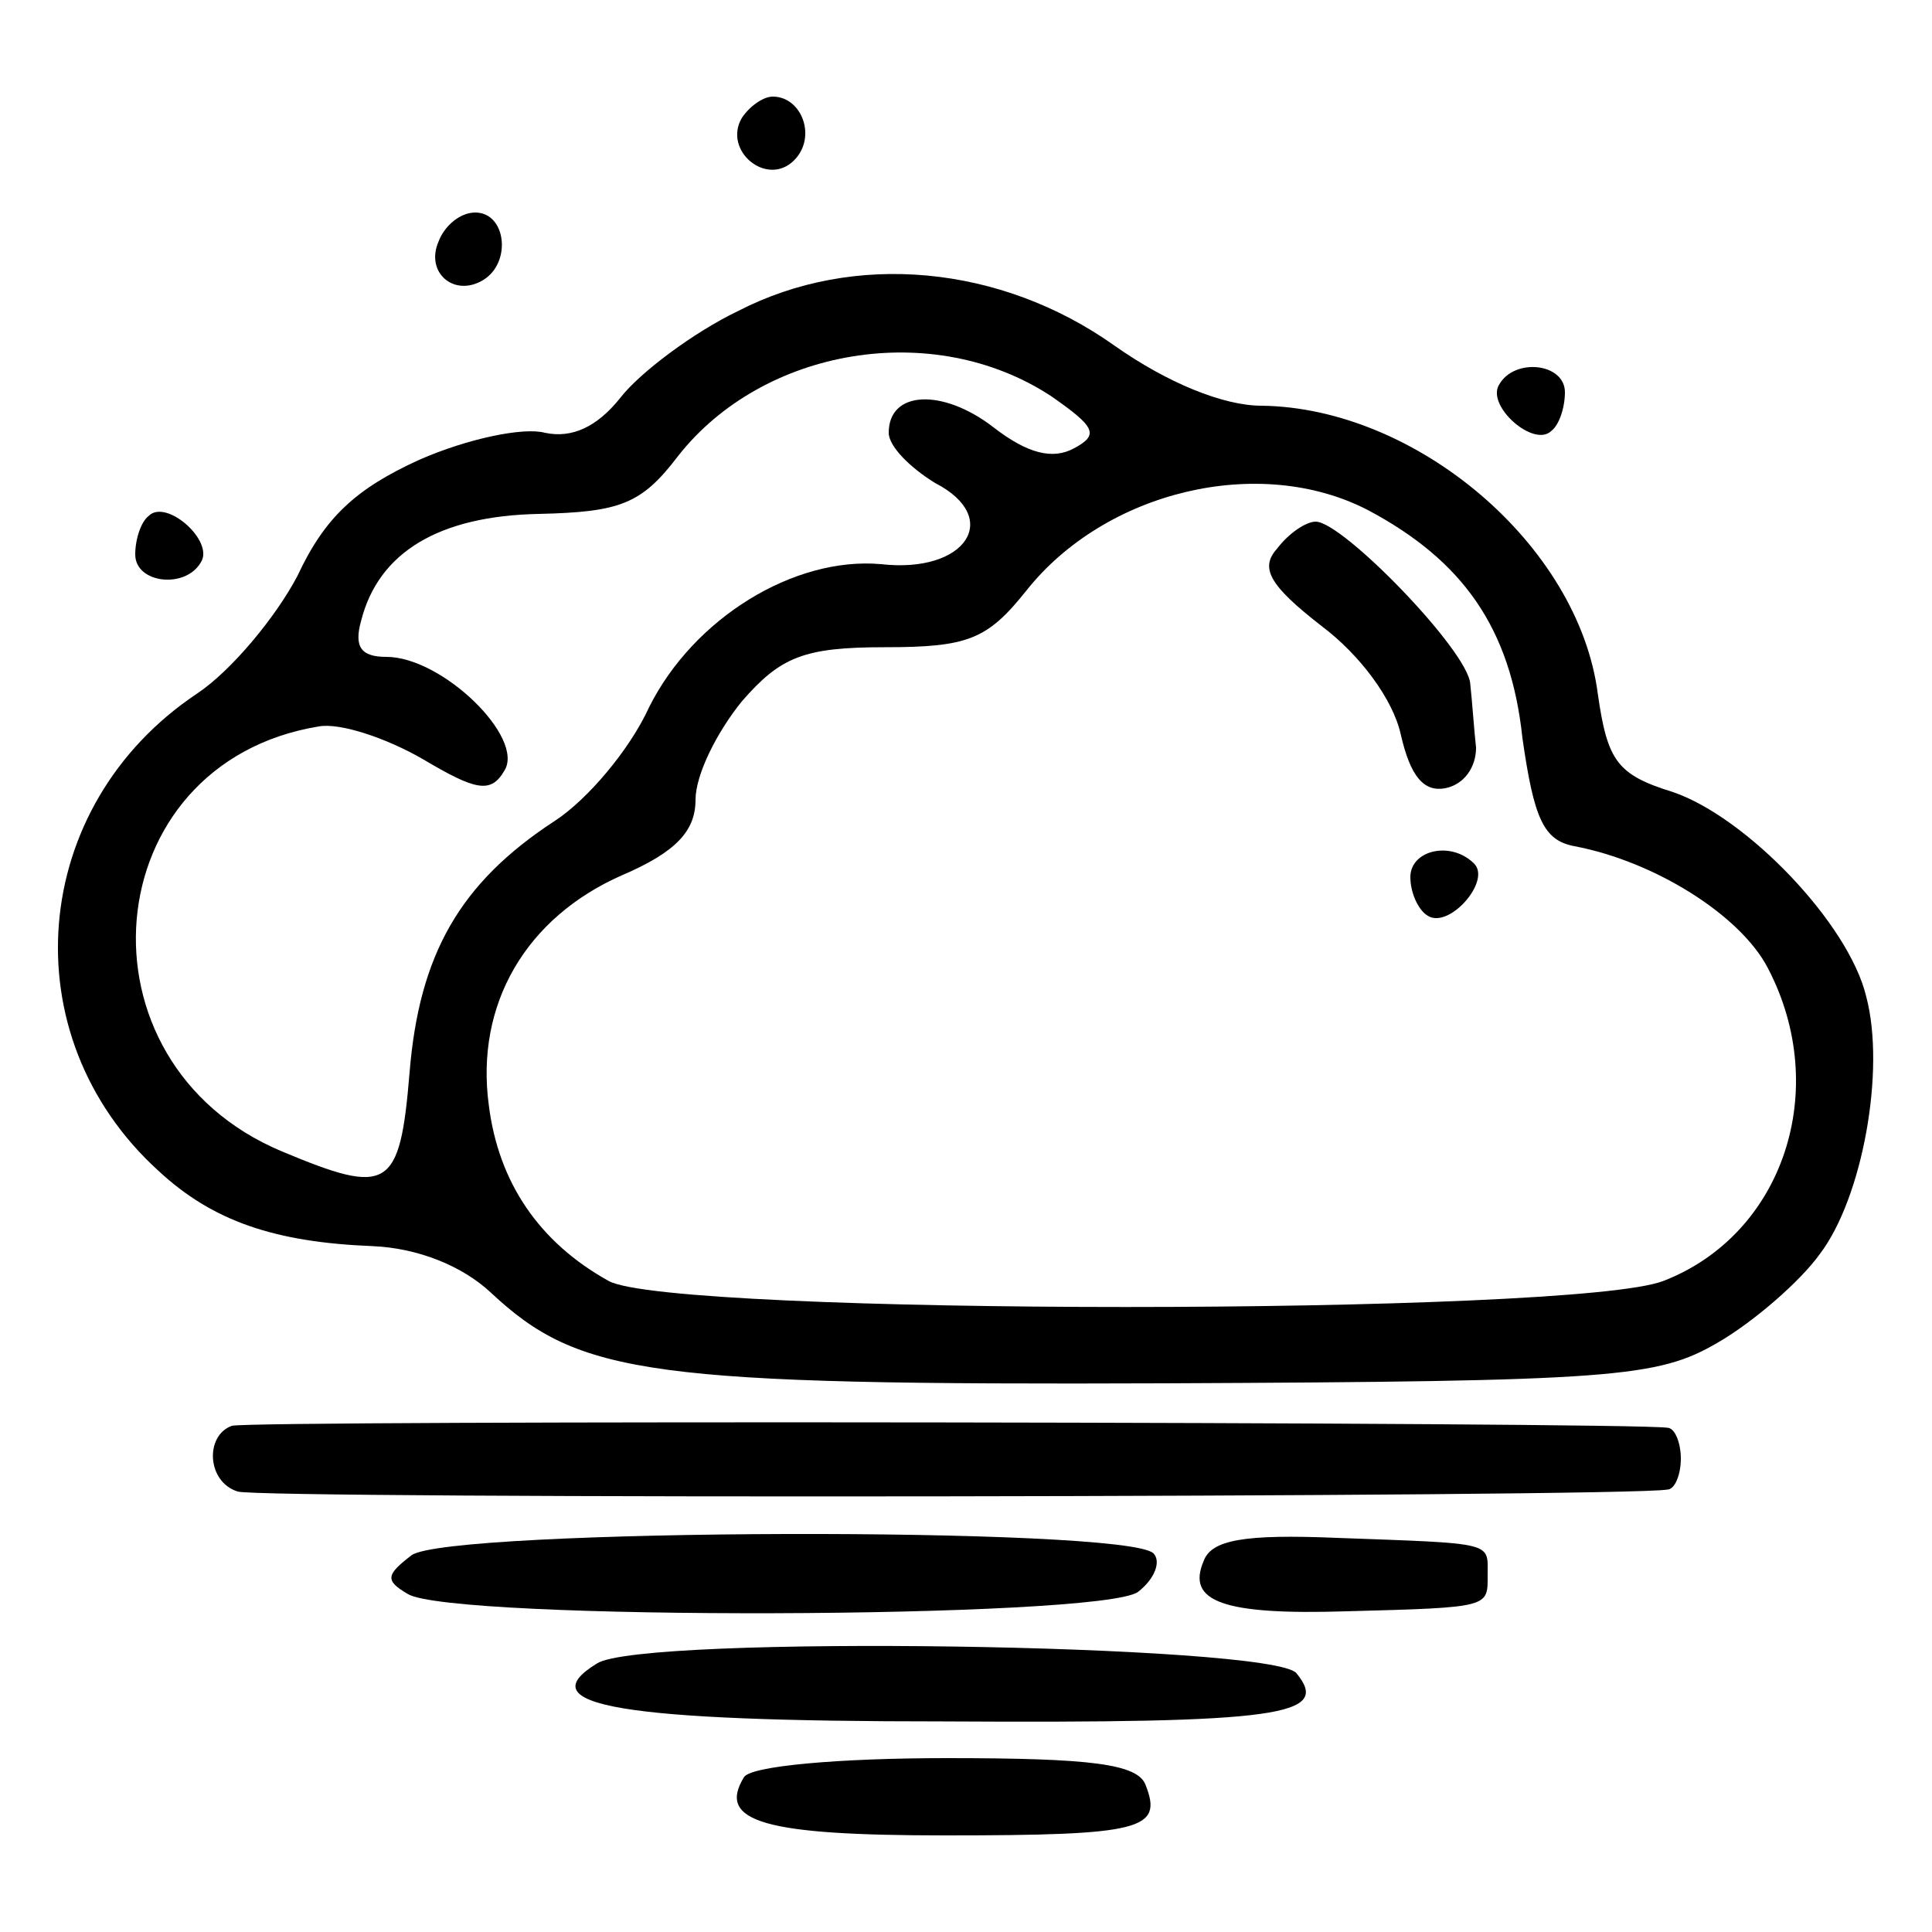
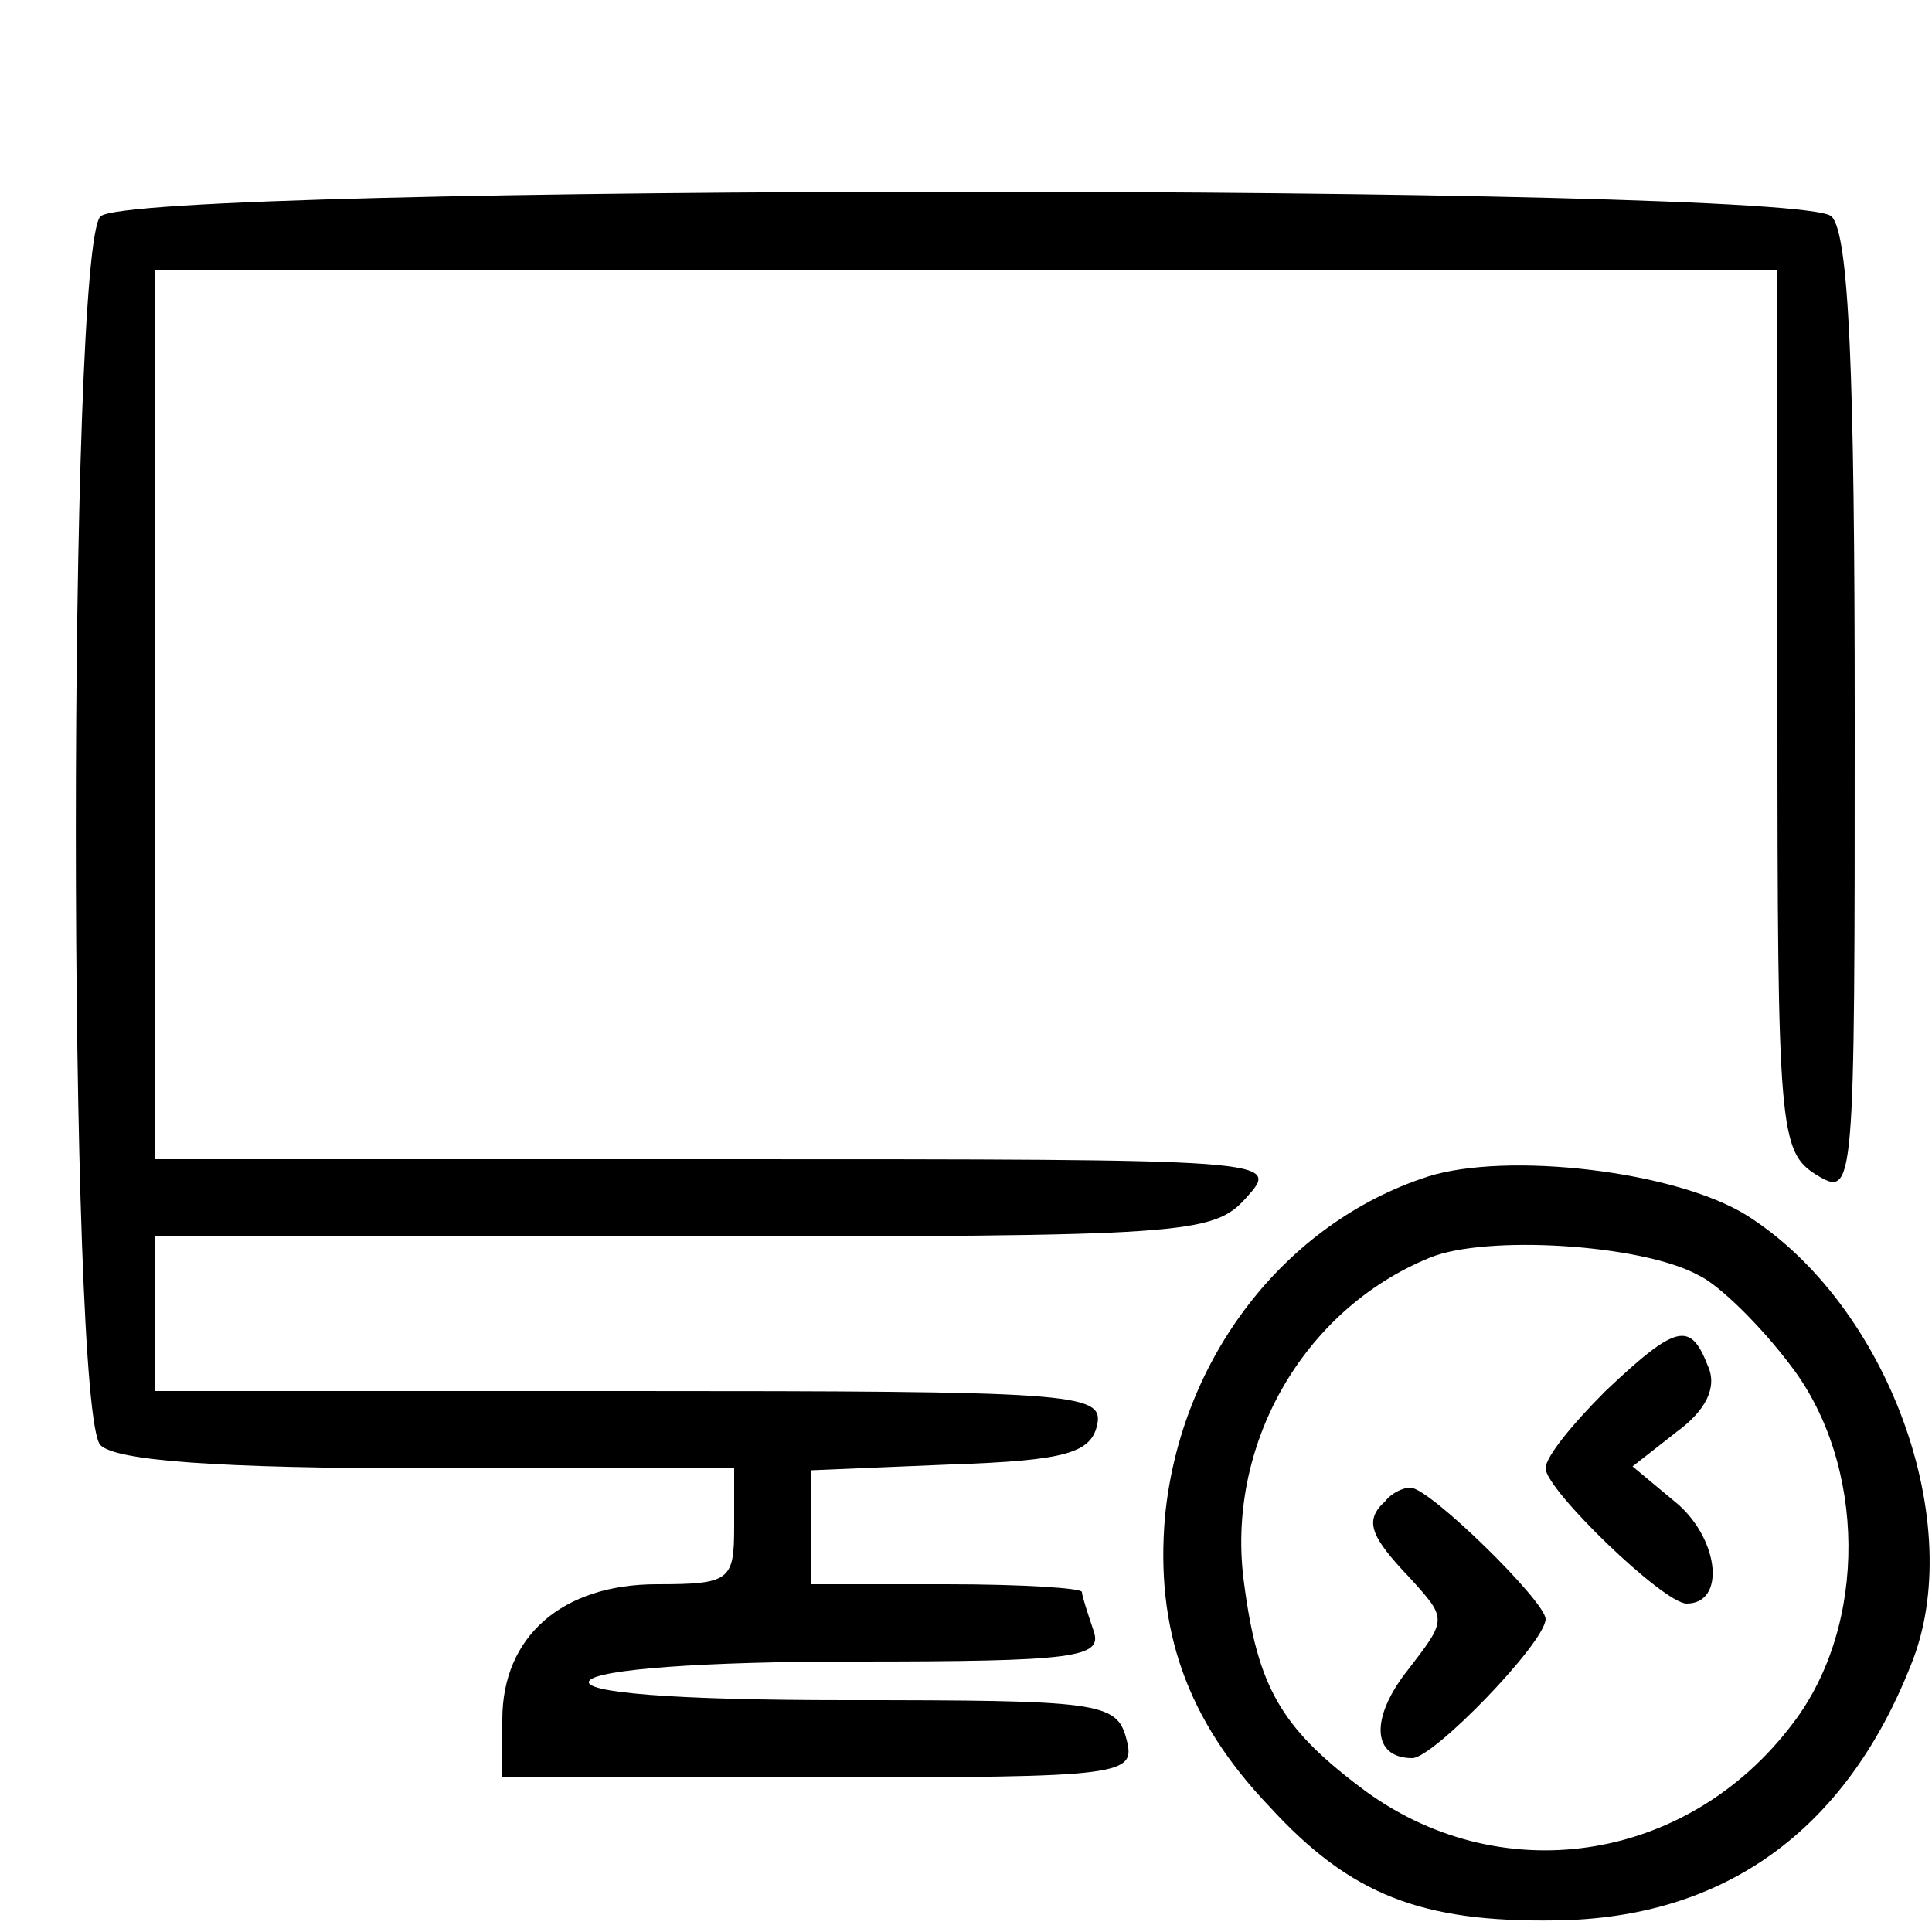
<svg xmlns="http://www.w3.org/2000/svg" version="1.0" width="100pt" height="100pt" viewBox="0 0 100 100" preserveAspectRatio="xMidYMid meet">
  <g transform="translate(0,100) scale(0.1,-0.1)" fill="#000000" stroke="none">
-     <path d="M384 939 c-10 -17 13 -36 27 -22 12 12 4 33 -11 33 -5 0 -12 -5 -16 -11z" />
-     <path d="M227 875 c-7 -16 8 -29 23 -20 15 9 12 35 -4 35 -8 0 -16 -7 -19 -15z" />
-     <path d="M382 839 c-23 -11 -51 -32 -61 -45 -12 -15 -25 -21 -39 -18 -11 3 -40 -3 -65 -14 -33 -15 -49 -30 -63 -60 -11 -21 -34 -49 -52 -61 -87 -58 -97 -177 -20 -247 28 -26 60 -37 111 -39 23 -1 46 -10 61 -24 46 -43 82 -48 349 -47 233 1 255 3 286 21 19 11 43 32 53 46 22 29 34 95 24 133 -9 38 -62 93 -100 106 -29 9 -34 16 -39 51 -10 77 -94 148 -174 149 -20 0 -49 12 -76 31 -59 42 -135 49 -195 18z m162 -44 c23 -16 25 -20 12 -27 -11 -6 -24 -3 -42 11 -26 20 -54 19 -54 -3 0 -7 11 -18 24 -26 35 -18 16 -47 -28 -42 -45 4 -97 -28 -120 -74 -10 -22 -32 -48 -49 -59 -49 -32 -70 -69 -75 -130 -5 -61 -11 -64 -66 -41 -110 46 -97 201 19 220 11 2 35 -6 54 -17 27 -16 35 -18 42 -6 11 17 -32 59 -61 59 -13 0 -17 5 -13 19 9 35 40 54 92 55 42 1 53 5 72 30 44 56 132 71 193 31z m164 -59 c49 -26 74 -61 80 -118 6 -42 11 -53 27 -56 42 -8 86 -36 100 -63 33 -63 8 -138 -54 -162 -46 -18 -514 -18 -546 0 -36 20 -57 51 -62 91 -7 52 19 97 69 119 28 12 38 23 38 39 0 13 11 35 24 51 20 23 32 28 74 28 43 0 53 4 73 29 41 52 121 71 177 42z" />
-     <path d="M661 716 c-9 -10 -4 -19 23 -40 20 -15 37 -38 41 -56 5 -22 12 -30 23 -28 10 2 16 11 16 21 -1 9 -2 24 -3 33 -1 17 -66 84 -80 84 -5 0 -14 -6 -20 -14z" />
-     <path d="M730 546 c0 -8 4 -17 9 -20 11 -7 33 18 24 27 -12 12 -33 7 -33 -7z" />
-     <path d="M776 801 c-7 -11 18 -33 27 -24 4 3 7 12 7 20 0 15 -26 18 -34 4z" />
-     <path d="M77 733 c-4 -3 -7 -12 -7 -20 0 -15 26 -18 34 -4 7 11 -18 33 -27 24z" />
-     <path d="M120 262 c-14 -5 -13 -29 3 -34 10 -4 718 -3 740 1 4 0 7 8 7 16 0 8 -3 16 -7 16 -19 3 -734 4 -743 1z" />
-     <path d="M213 195 c-13 -10 -14 -13 -2 -20 22 -14 358 -13 378 1 9 7 12 16 8 20 -14 14 -365 13 -384 -1z" />
-     <path d="M623 192 c-9 -21 10 -28 74 -26 75 2 73 2 73 19 0 17 4 16 -78 19 -48 2 -65 -1 -69 -12z" />
-     <path d="M309 139 c-36 -22 13 -30 179 -30 176 -1 201 3 183 25 -13 15 -339 20 -362 5z" />
-     <path d="M385 80 c-14 -23 11 -30 104 -30 102 0 113 3 104 26 -4 11 -28 14 -103 14 -55 0 -102 -4 -105 -10z" />
+     <path d="M52 888 c-17 -17 -17 -619 0 -636 8 -8 60 -12 170 -12 l158 0 0 -30 c0 -28 -2 -30 -40 -30 -49 0 -80 -27 -80 -70 l0 -30 164 0 c159 0 164 1 159 20 -5 19 -14 20 -145 20 -90 0 -137 4 -133 10 4 6 60 10 137 10 115 0 129 2 124 16 -3 9 -6 18 -6 20 0 2 -31 4 -70 4 l-70 0 0 30 0 29 72 3 c60 2 73 6 76 21 3 16 -14 17 -242 17 l-246 0 0 40 0 40 273 0 c261 0 275 1 292 20 18 20 17 20 -273 20 l-292 0 0 230 0 230 420 0 420 0 0 -228 c0 -216 1 -228 20 -240 20 -12 20 -10 20 236 0 180 -3 251 -12 260 -17 17 -879 17 -896 0z" />
+     <path d="M739 391 c-74 -24 -128 -94 -136 -176 -5 -58 11 -105 54 -150 42 -46 79 -60 148 -59 87 1 150 46 184 132 30 73 -12 187 -85 233 -37 23 -124 33 -165 20z m140 -51 c11 -5 33 -27 48 -47 39 -51 40 -134 1 -185 -55 -73 -153 -87 -224 -33 -41 31 -53 52 -60 105 -10 71 30 142 96 169 29 12 110 7 139 -9z" />
+     <path d="M831 280 c-17 -17 -31 -34 -31 -40 0 -11 61 -70 73 -70 20 0 17 32 -4 51 l-24 20 23 18 c15 11 21 23 16 34 -9 23 -16 22 -53 -13z" />
+     <path d="M717 223 c-11 -10 -8 -18 13 -40 19 -21 19 -21 -1 -47 -20 -25 -19 -46 2 -46 11 0 69 60 69 72 0 9 -60 68 -70 68 -4 0 -10 -3 -13 -7z" />
  </g>
</svg>
